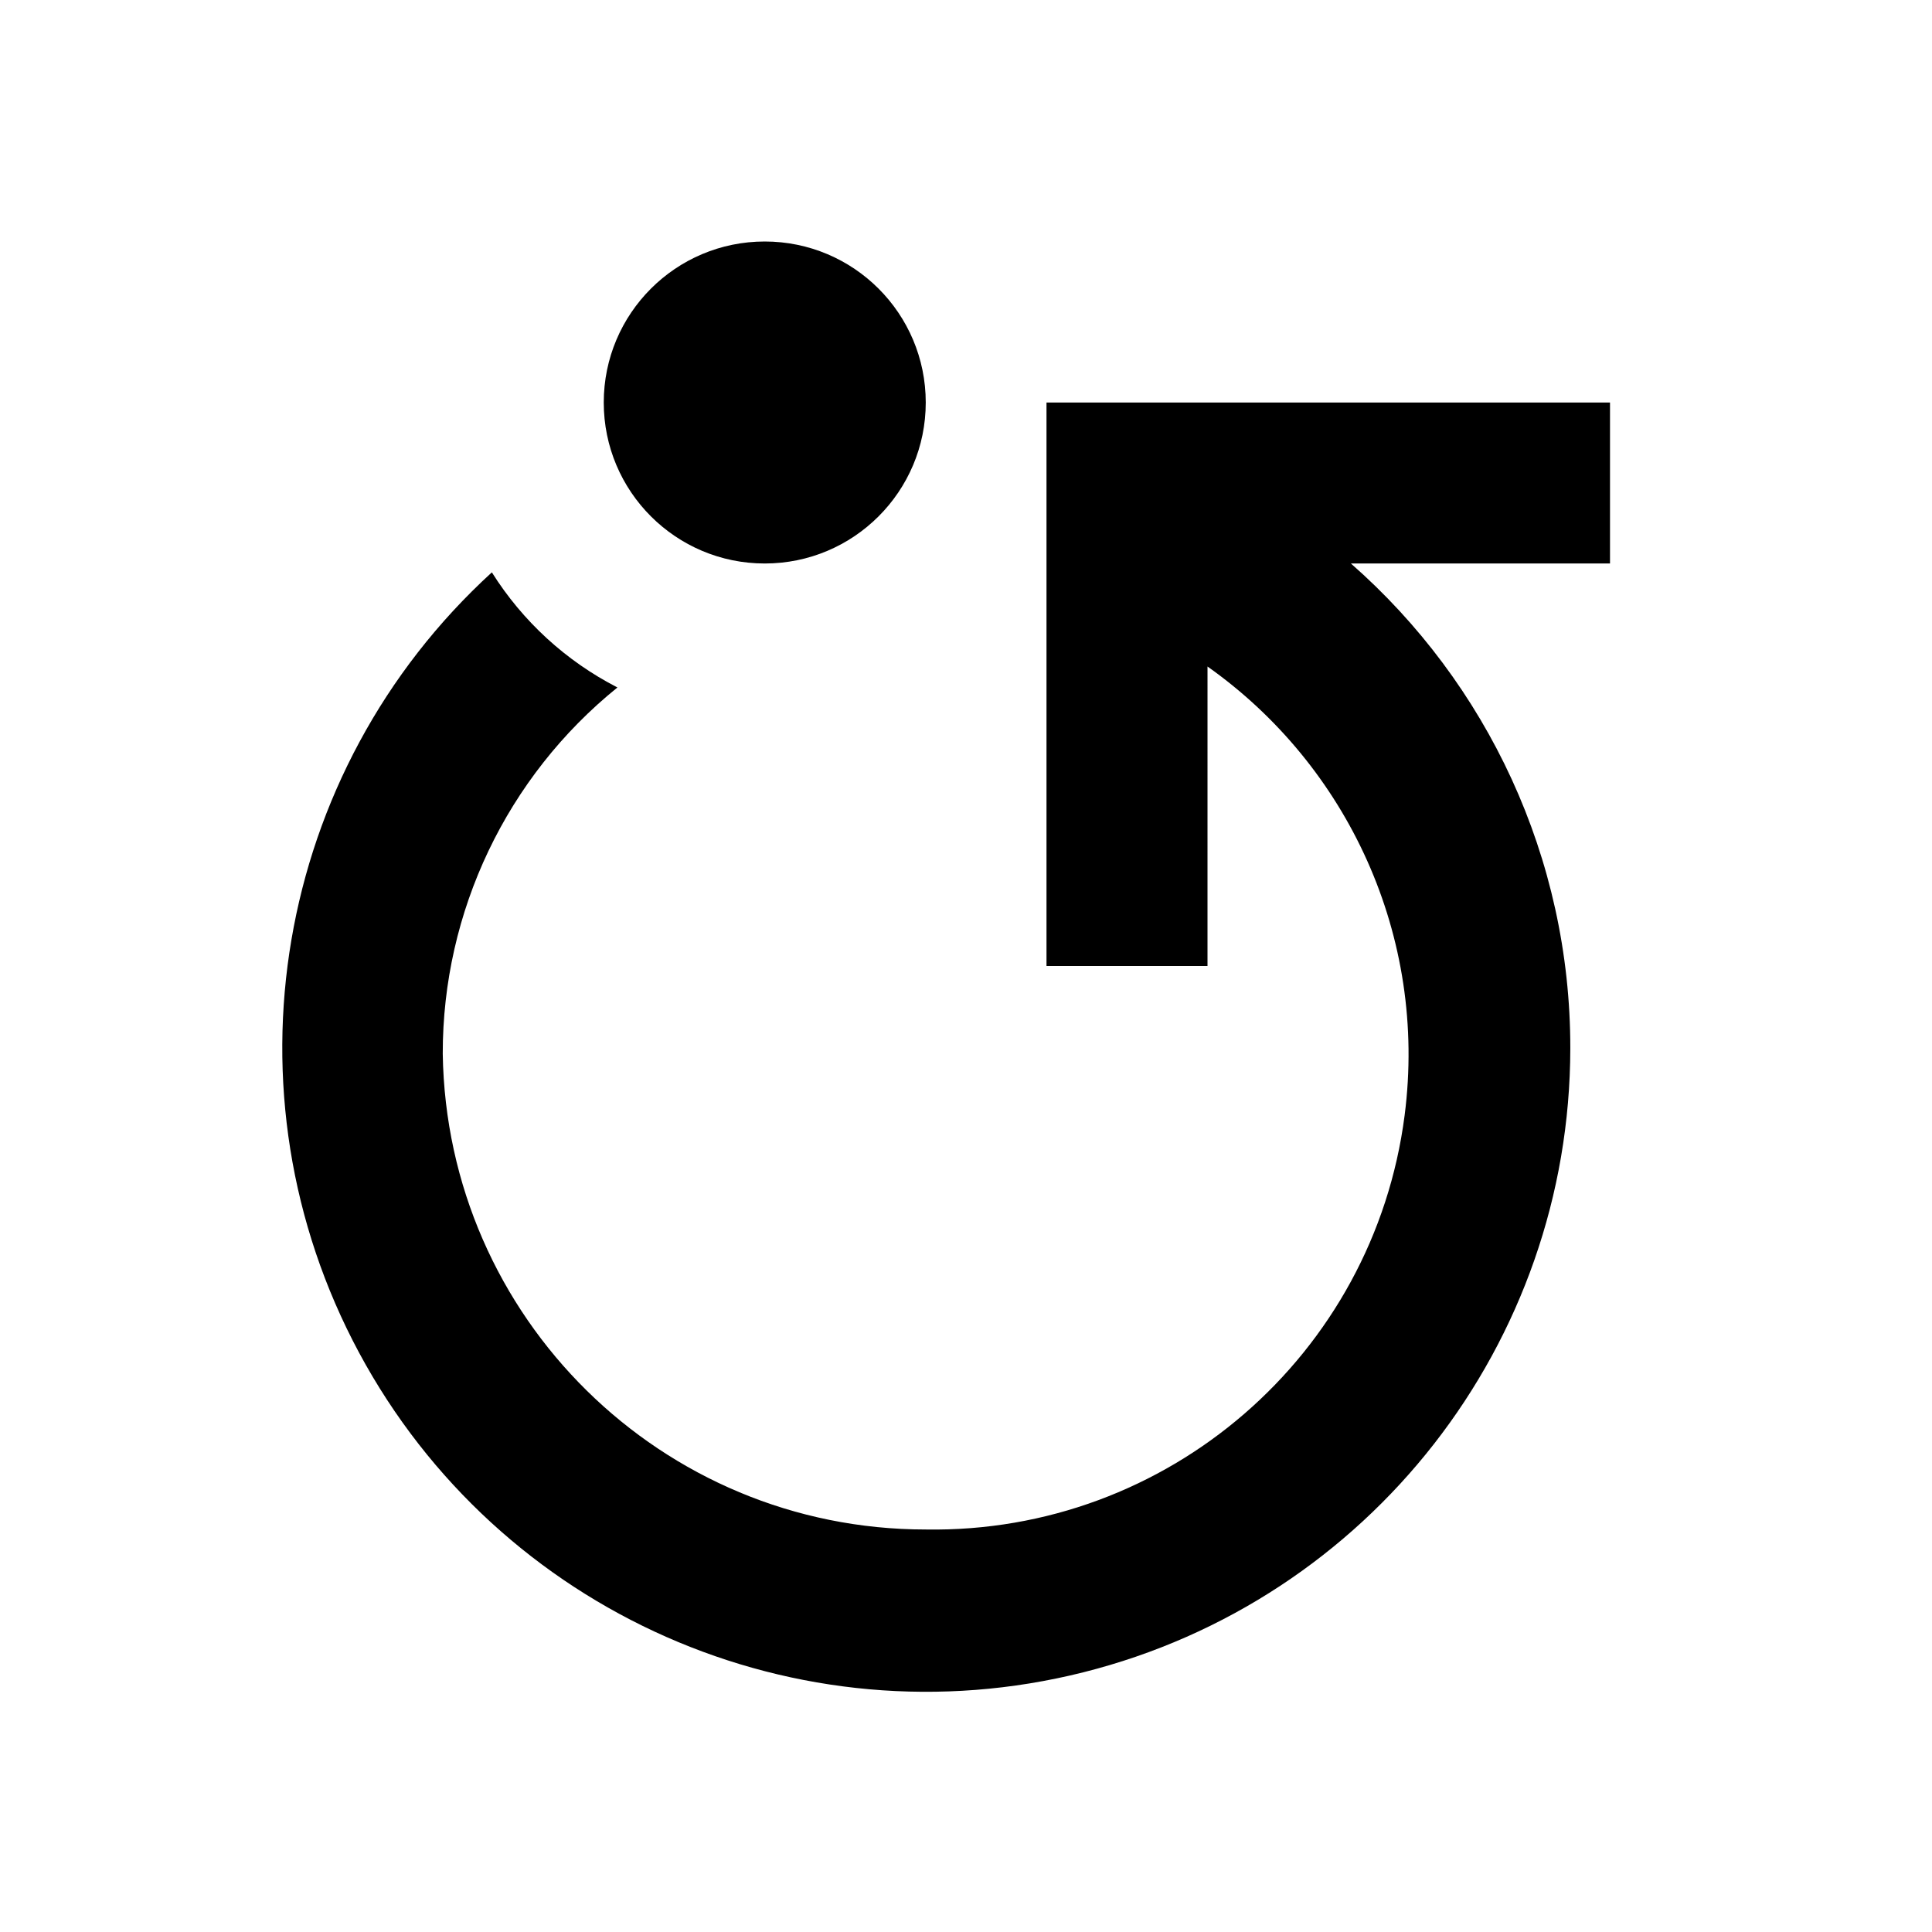
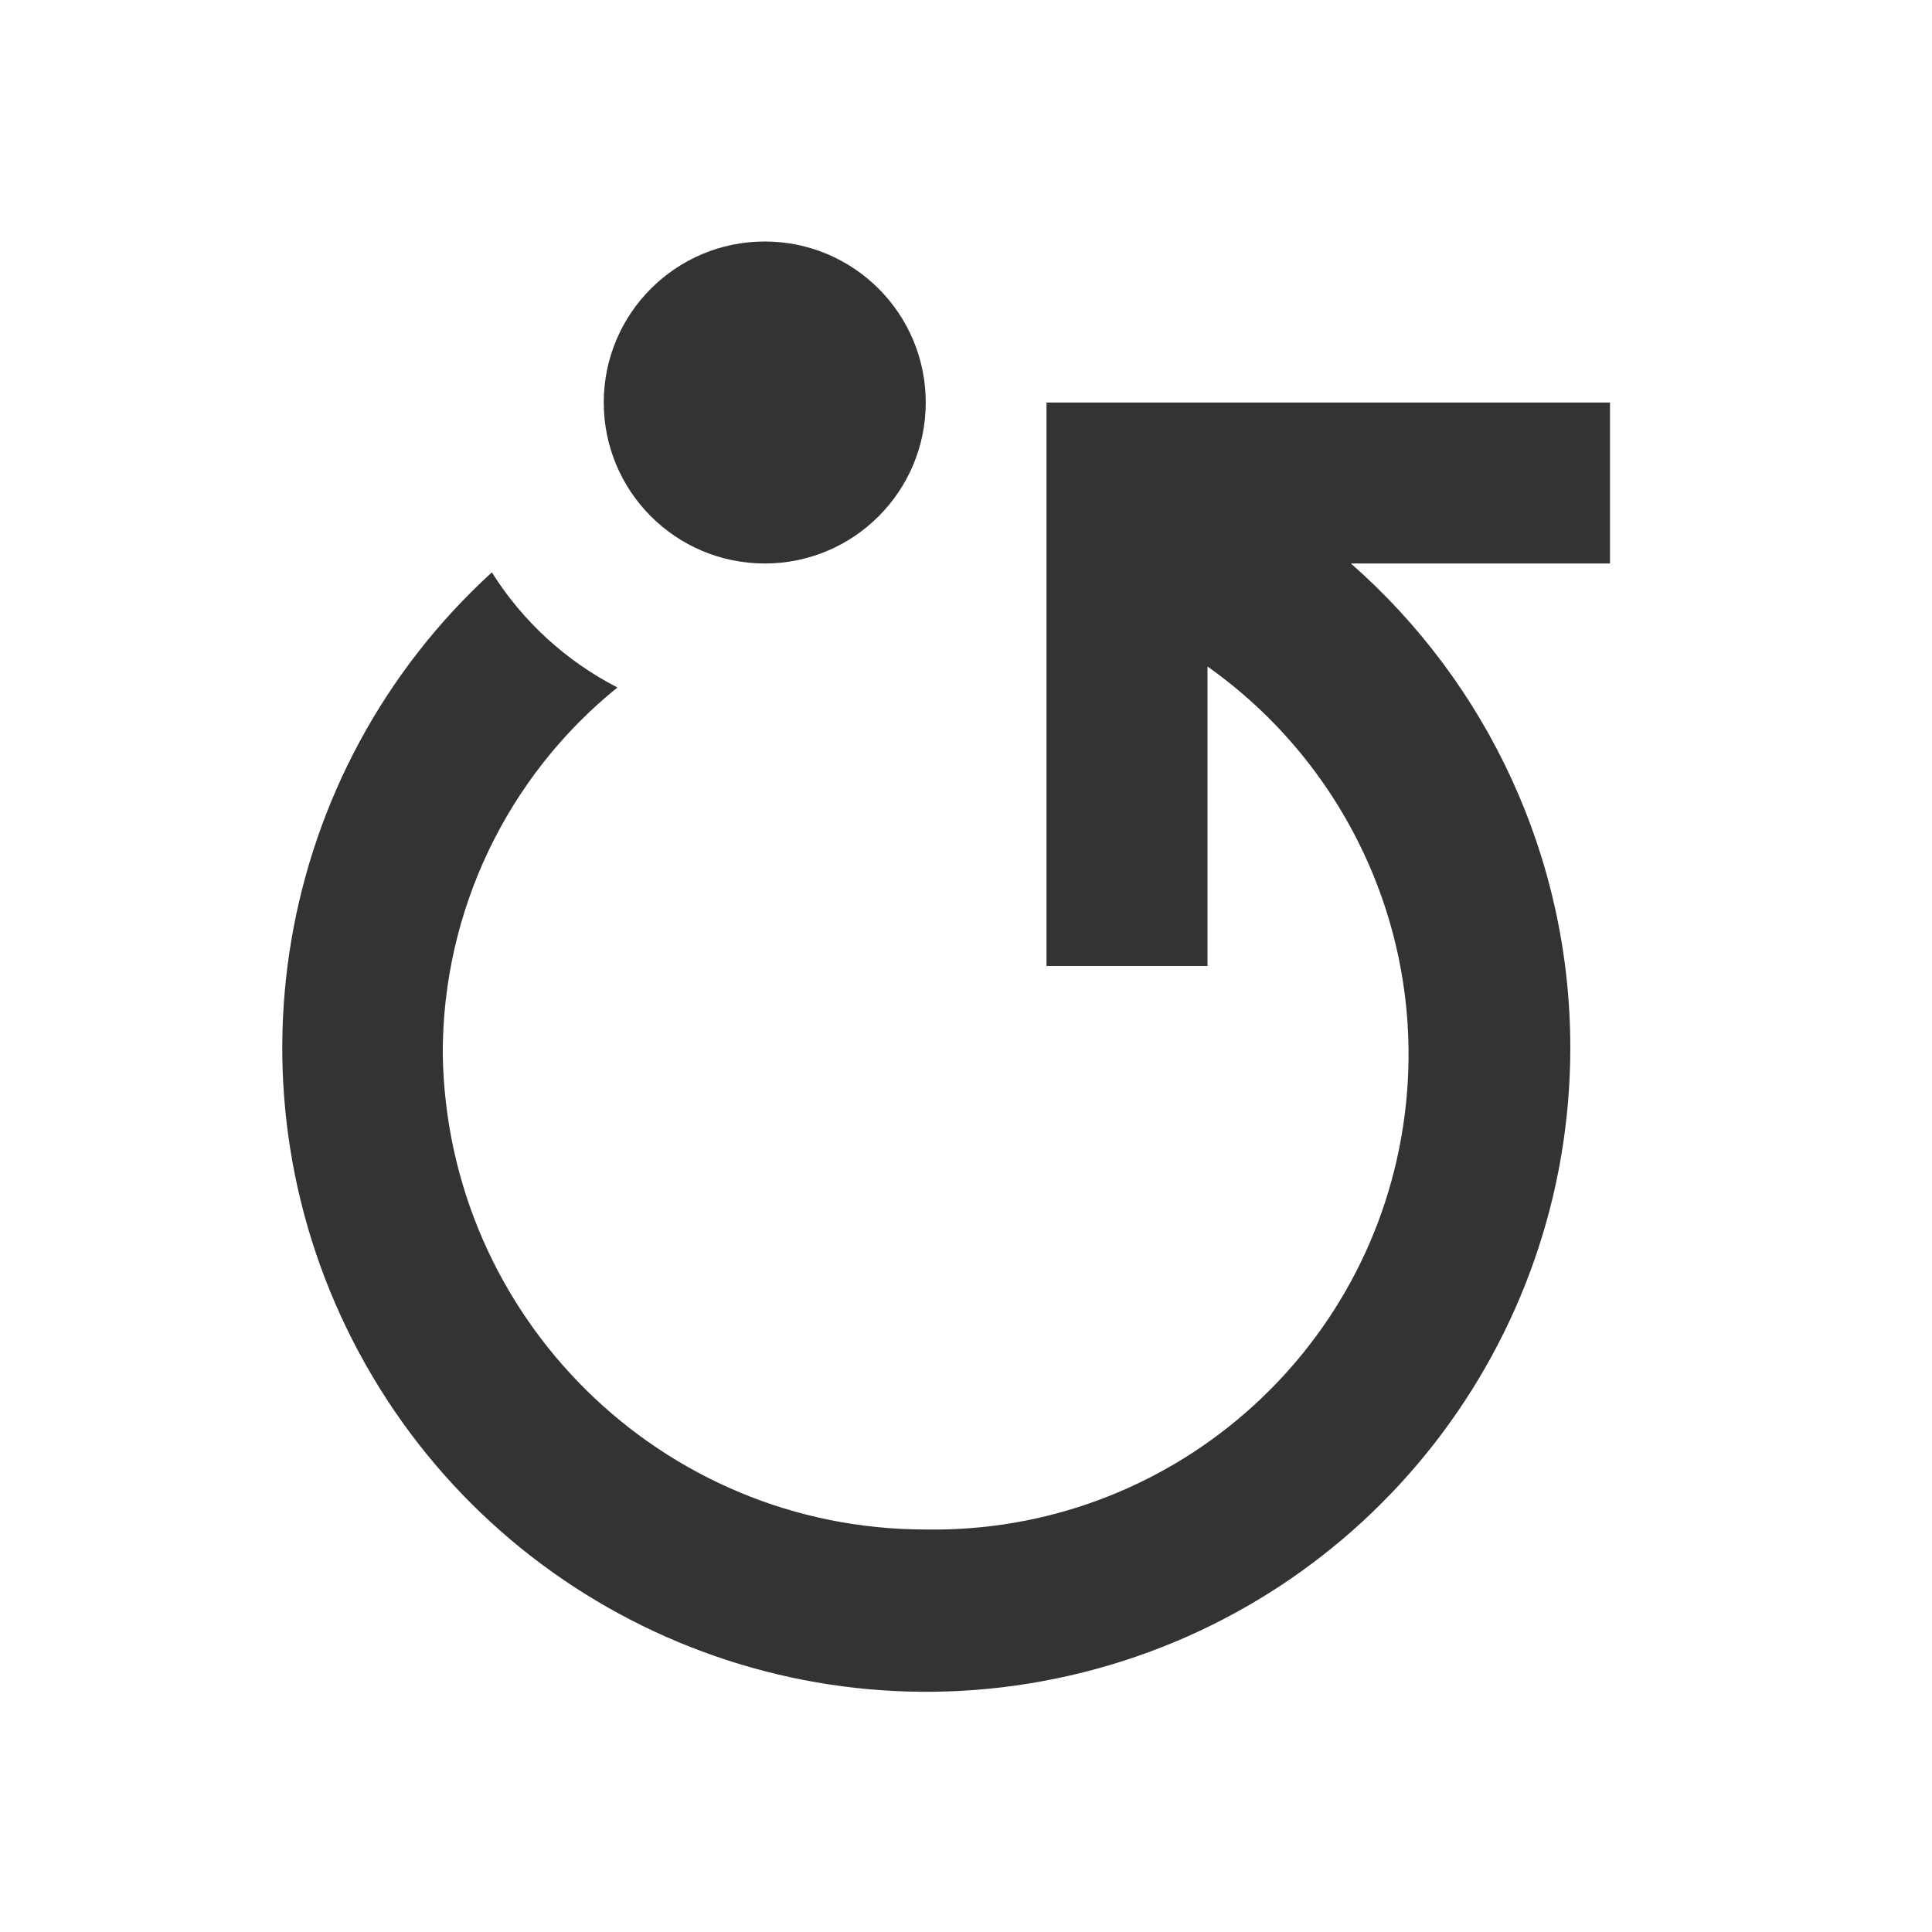
<svg xmlns="http://www.w3.org/2000/svg" width="800px" height="800px" viewBox="0 0 512 512" version="1.1">
  <g id="Page-1" stroke="none" stroke-width="1" fill="none" fill-rule="evenodd">
-     <g id="Combined-Shape" fill="#000000" transform="translate(74.80687, 64)">
+     <g id="Combined-Shape" fill="#333333" transform="translate(74.80687, 64)">
      <path d="M351.86,42.667 L351.86,85.333 L283.194,85.33 C319.271,116.989 341.382,163.321 341.34,213.804 C341.275,291.983 288.098,360.122 212.278,379.18 C136.457,398.238 57.382,363.342 20.358,294.485 C-16.666,225.629 -2.17,140.42 55.54,87.68 C63.693,100.652 75.189,111.19 88.82,118.187 C59.5,141.874 42.48,177.561 42.526,215.253 C43.576,285.195 100.577,341.341 170.526,341.333 C234.598,342.389 289.235,295.138 297.432,231.584 C303.556,184.101 282.297,138.844 245.196,112.637 L245.193,192 L202.526,192 L202.526,42.667 L351.86,42.667 Z M127.86,-1.42108547e-14 C151.424,-1.42108547e-14 170.526,19.103 170.526,42.667 C170.526,66.231 151.424,85.333 127.86,85.333 C104.296,85.333 85.193,66.231 85.193,42.667 C85.193,19.103 104.296,-1.42108547e-14 127.86,-1.42108547e-14 Z">

</path>
    </g>
  </g>
</svg>
